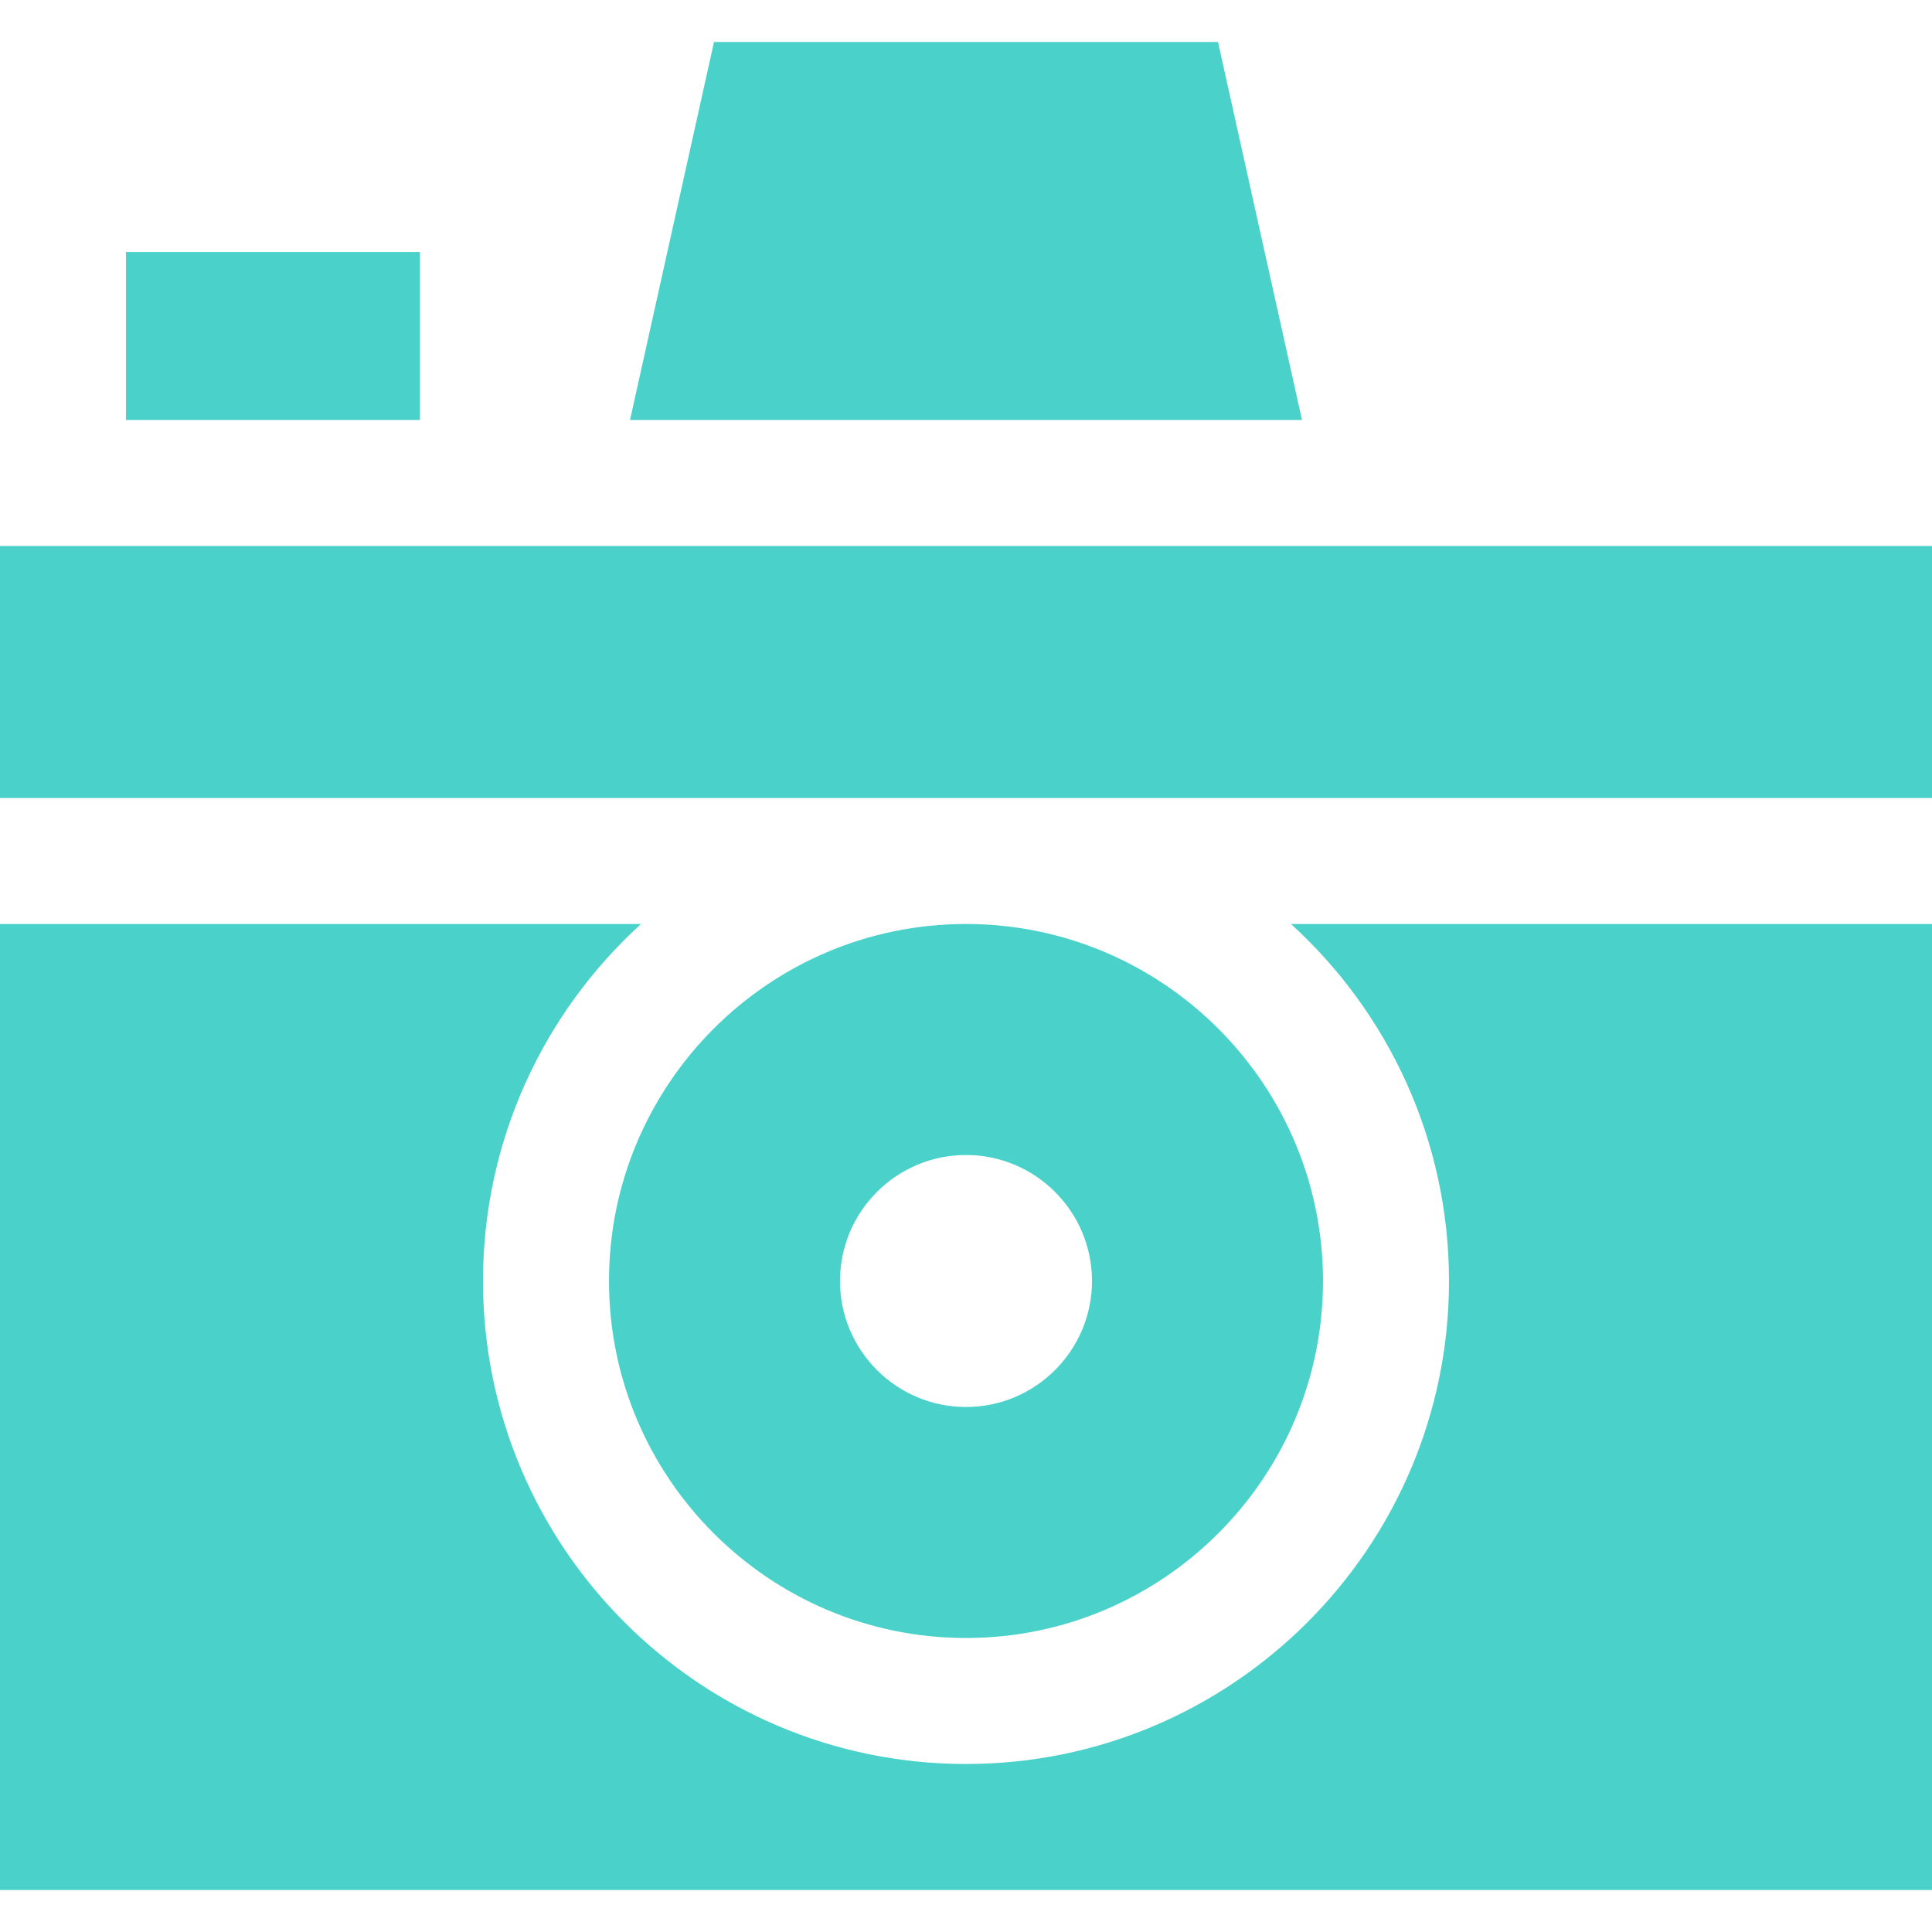
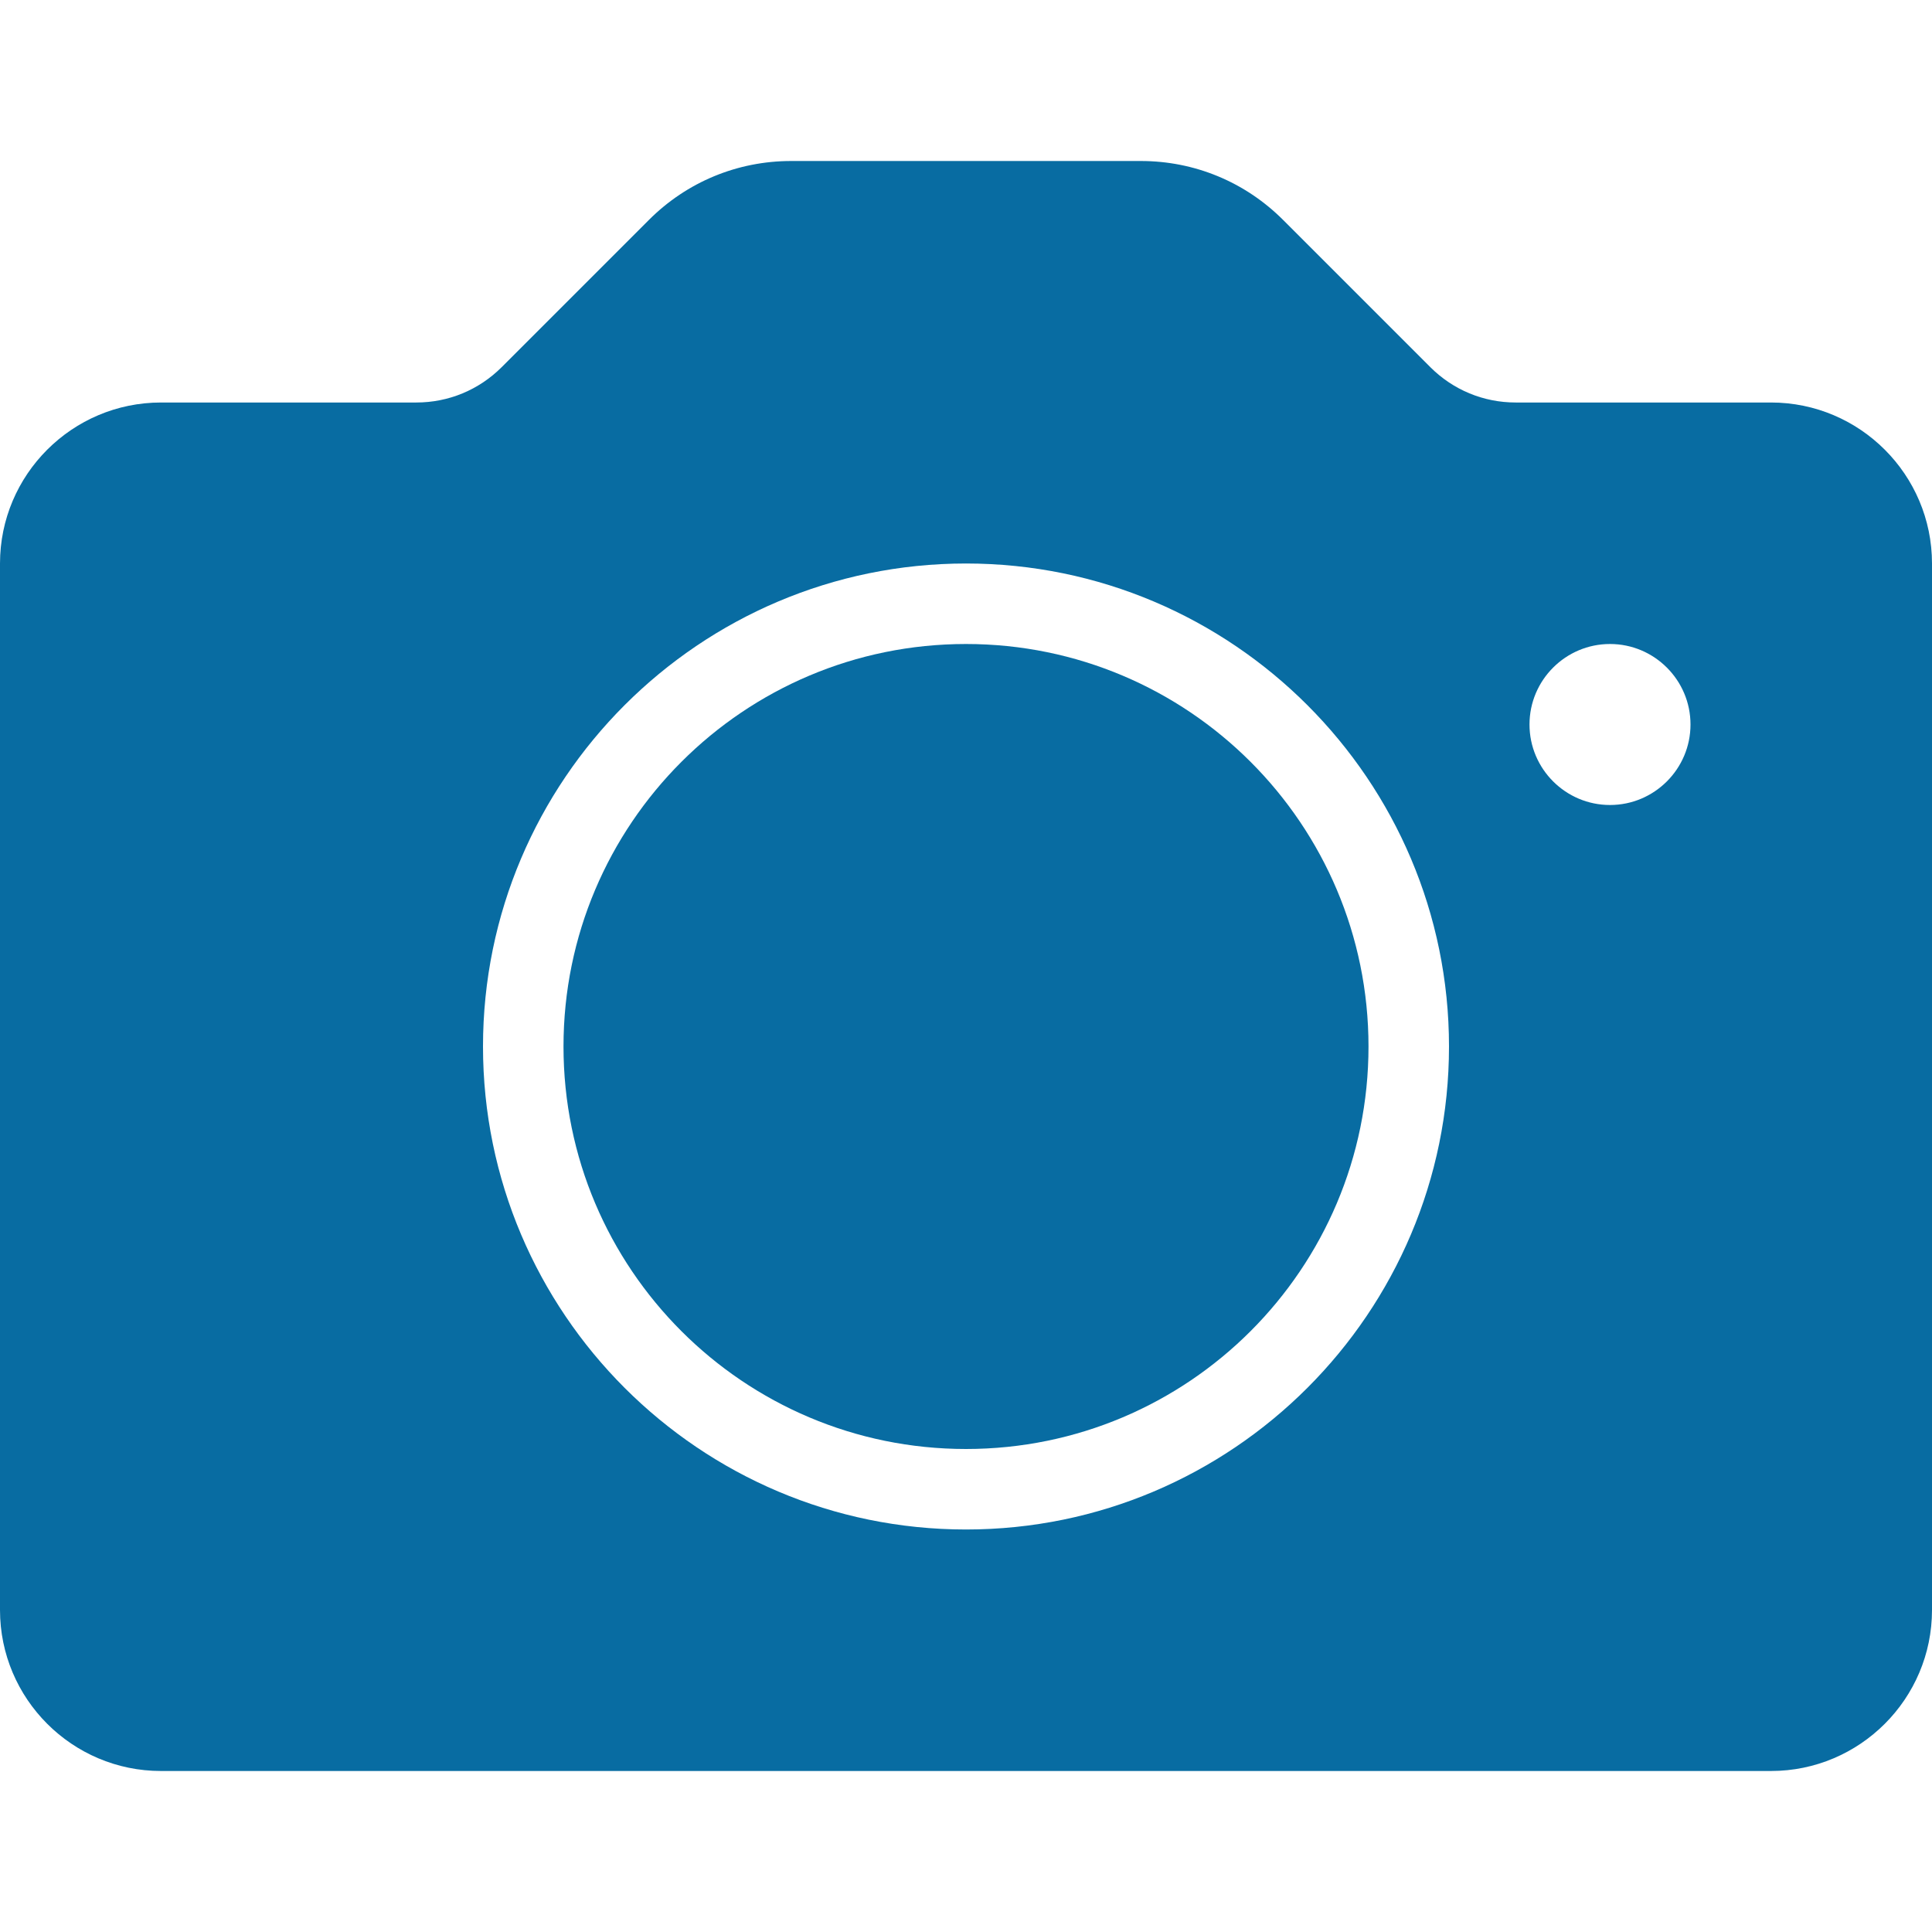
- <svg xmlns="http://www.w3.org/2000/svg" version="1.1" id="Capa_1" x="0px" y="0px" viewBox="0 0 460 460" style="enable-background:new 0 0 460 460;" xml:space="preserve" width="512px" height="512px">
+ <svg xmlns="http://www.w3.org/2000/svg" version="1.1" width="512" height="512" x="0" y="0" viewBox="0 0 512 512" style="enable-background:new 0 0 512 512" xml:space="preserve" class="">
  <g>
-     <g id="XMLID_1027_">
-       <g id="XMLID_1030_">
-         <rect x="30" y="60" width="70" height="40" data-original="#000000" class="active-path" data-old_color="#000000" fill="#49D1CA" />
-       </g>
-       <g id="XMLID_1033_">
-         <polygon points="290,10 170,10 150,100 310,100   " data-original="#000000" class="active-path" data-old_color="#000000" fill="#49D1CA" />
-       </g>
-       <g id="XMLID_1036_">
-         <path d="M345,305c0,63.411-51.589,115-115,115s-115-51.589-115-115c0-33.64,14.52-63.952,37.621-85H0v230h460V220H307.379    C330.48,241.048,345,271.36,345,305z" data-original="#000000" class="active-path" data-old_color="#000000" fill="#49D1CA" />
-       </g>
-       <g id="XMLID_1041_">
-         <path d="M230,390c46.869,0,85-38.131,85-85s-38.131-85-85-85s-85,38.131-85,85S183.131,390,230,390z M230,275    c16.542,0,30,13.458,30,30c0,16.542-13.458,30-30,30s-30-13.458-30-30C200,288.458,213.458,275,230,275z" data-original="#000000" class="active-path" data-old_color="#000000" fill="#49D1CA" />
-       </g>
-       <g id="XMLID_1046_">
-         <rect y="130" width="460" height="60" data-original="#000000" class="active-path" data-old_color="#000000" fill="#49D1CA" />
+     <g>
+       <g>
+         <g>
+           <circle cx="256" cy="277.333" r="106.667" fill="#086ca2" data-original="#000000" style="" class="" />
+           <path d="M469.333,106.667h-67.656c-8.552,0-16.583-3.333-22.635-9.375l-39-39c-10.073-10.073-23.469-15.625-37.719-15.625     h-92.646c-14.25,0-27.646,5.552-37.719,15.625l-39,39c-6.052,6.042-14.083,9.375-22.635,9.375H42.667     C19.135,106.667,0,125.802,0,149.333v277.333c0,23.531,19.135,42.667,42.667,42.667h426.667     c23.531,0,42.667-19.135,42.667-42.667V149.333C512,125.802,492.865,106.667,469.333,106.667z M256,405.333     c-70.583,0-128-57.417-128-128s57.417-128,128-128s128,57.417,128,128S326.583,405.333,256,405.333z M426.667,213.333     c-11.76,0-21.333-9.573-21.333-21.333s9.573-21.333,21.333-21.333S448,180.24,448,192S438.427,213.333,426.667,213.333z" fill="#086ca2" data-original="#000000" style="" class="" />
+         </g>
      </g>
    </g>
+     <g>
+ </g>
+     <g>
+ </g>
+     <g>
+ </g>
+     <g>
+ </g>
+     <g>
+ </g>
+     <g>
+ </g>
+     <g>
+ </g>
+     <g>
+ </g>
+     <g>
+ </g>
+     <g>
+ </g>
+     <g>
+ </g>
+     <g>
+ </g>
+     <g>
+ </g>
+     <g>
+ </g>
+     <g>
+ </g>
  </g>
</svg>
